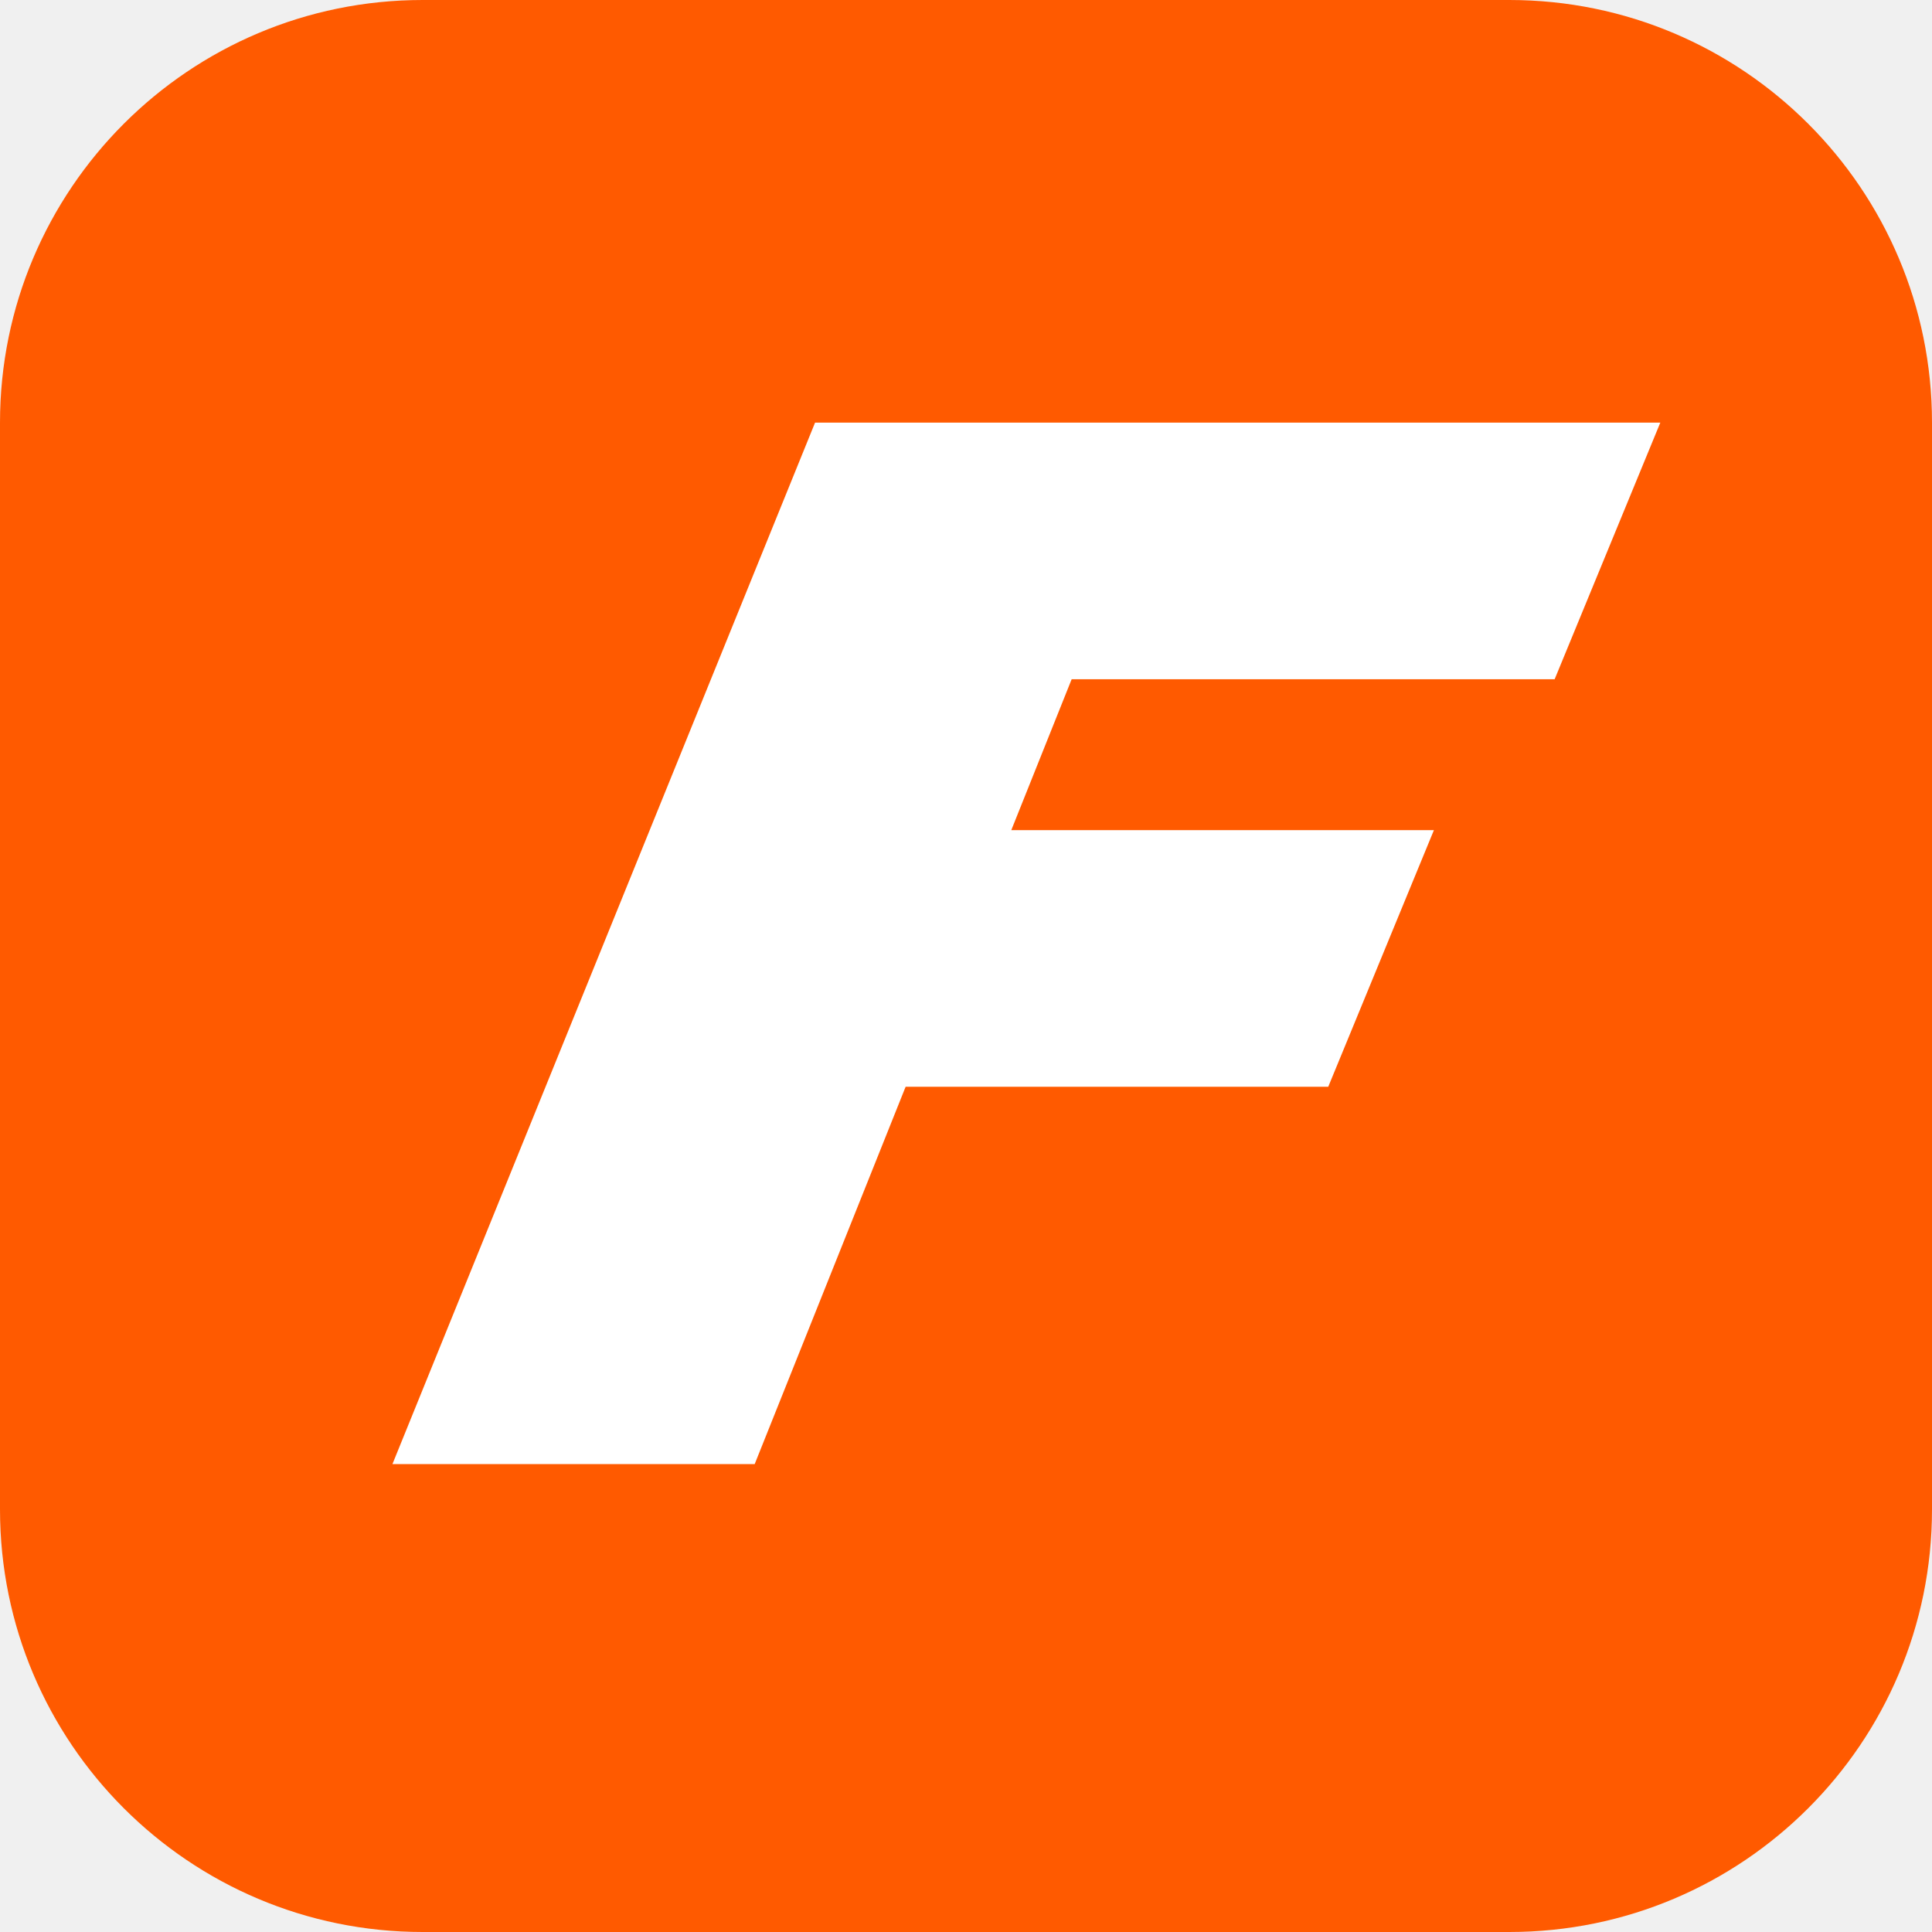
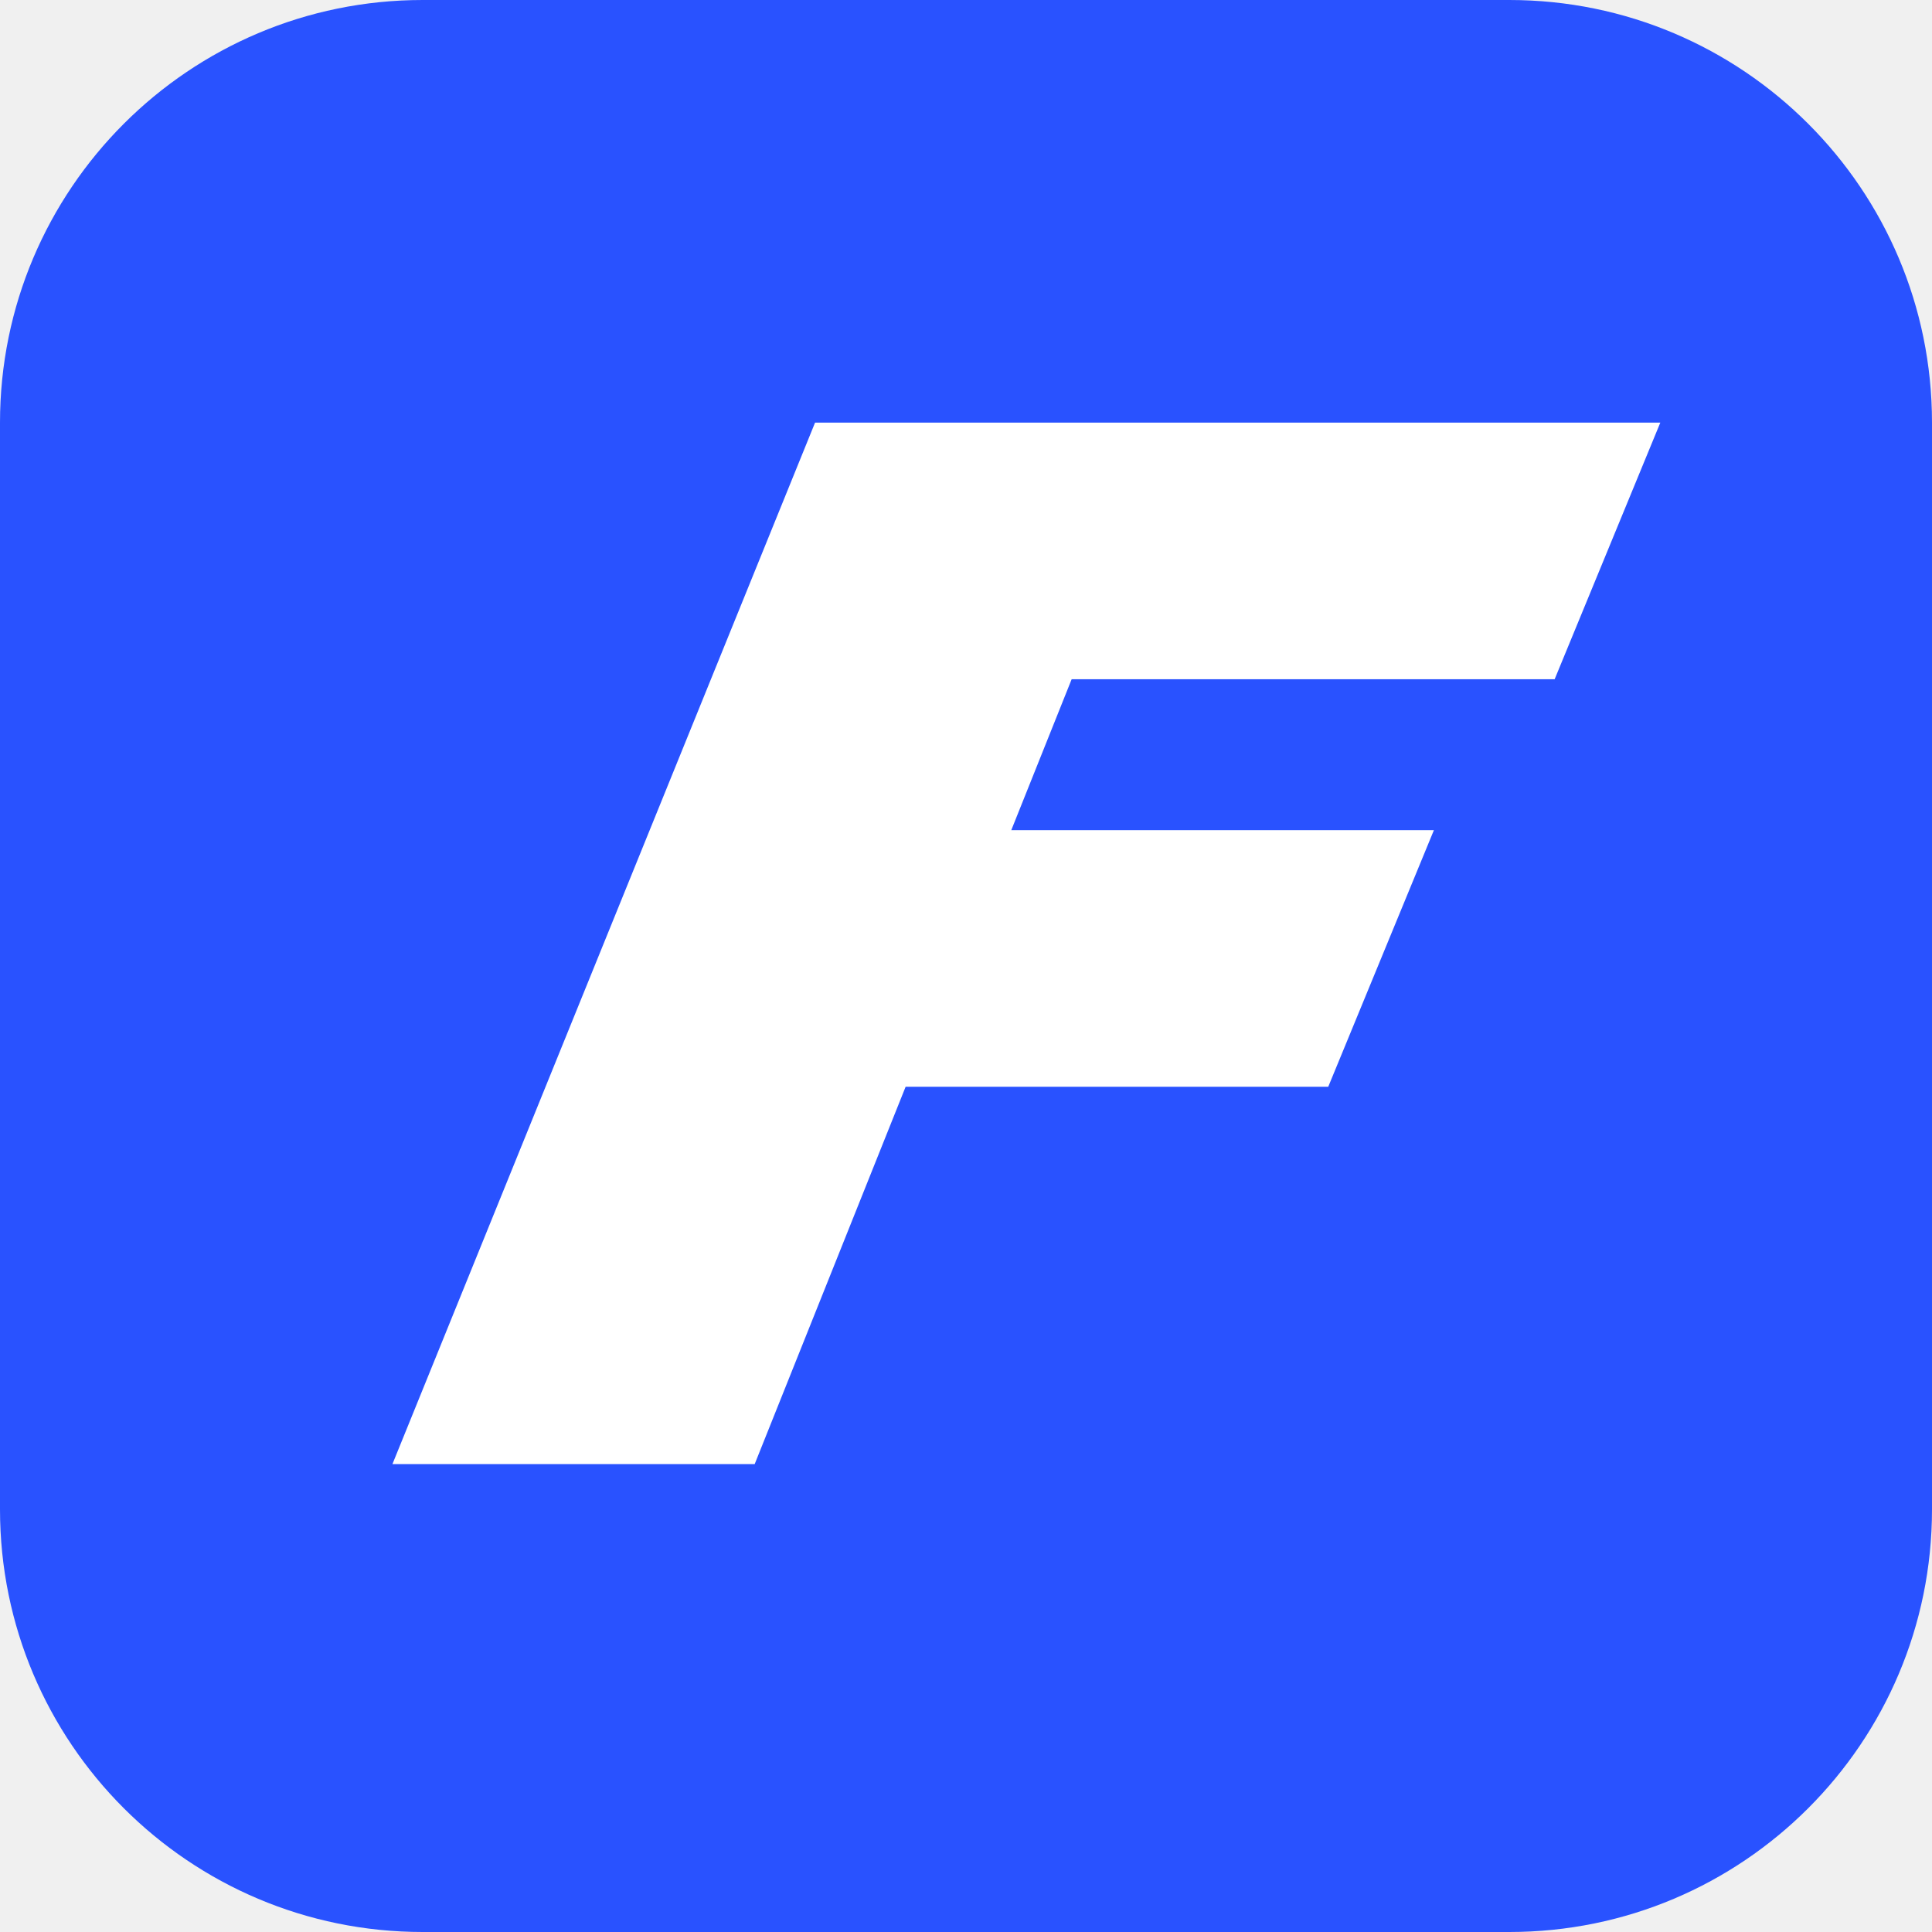
<svg xmlns="http://www.w3.org/2000/svg" viewBox="0 0 64 64">
-   <rect width="64" height="64" rx="14" fill="#ff5a00" />
+   <rect width="64" height="64" rx="14" fill="#2952ff" />
  <path d="M27 14h28l-3.5 8.5H35.5l-2 5h14l-3.5 8.5H30l-5 12.5H13z" fill="#fff" />
</svg>
